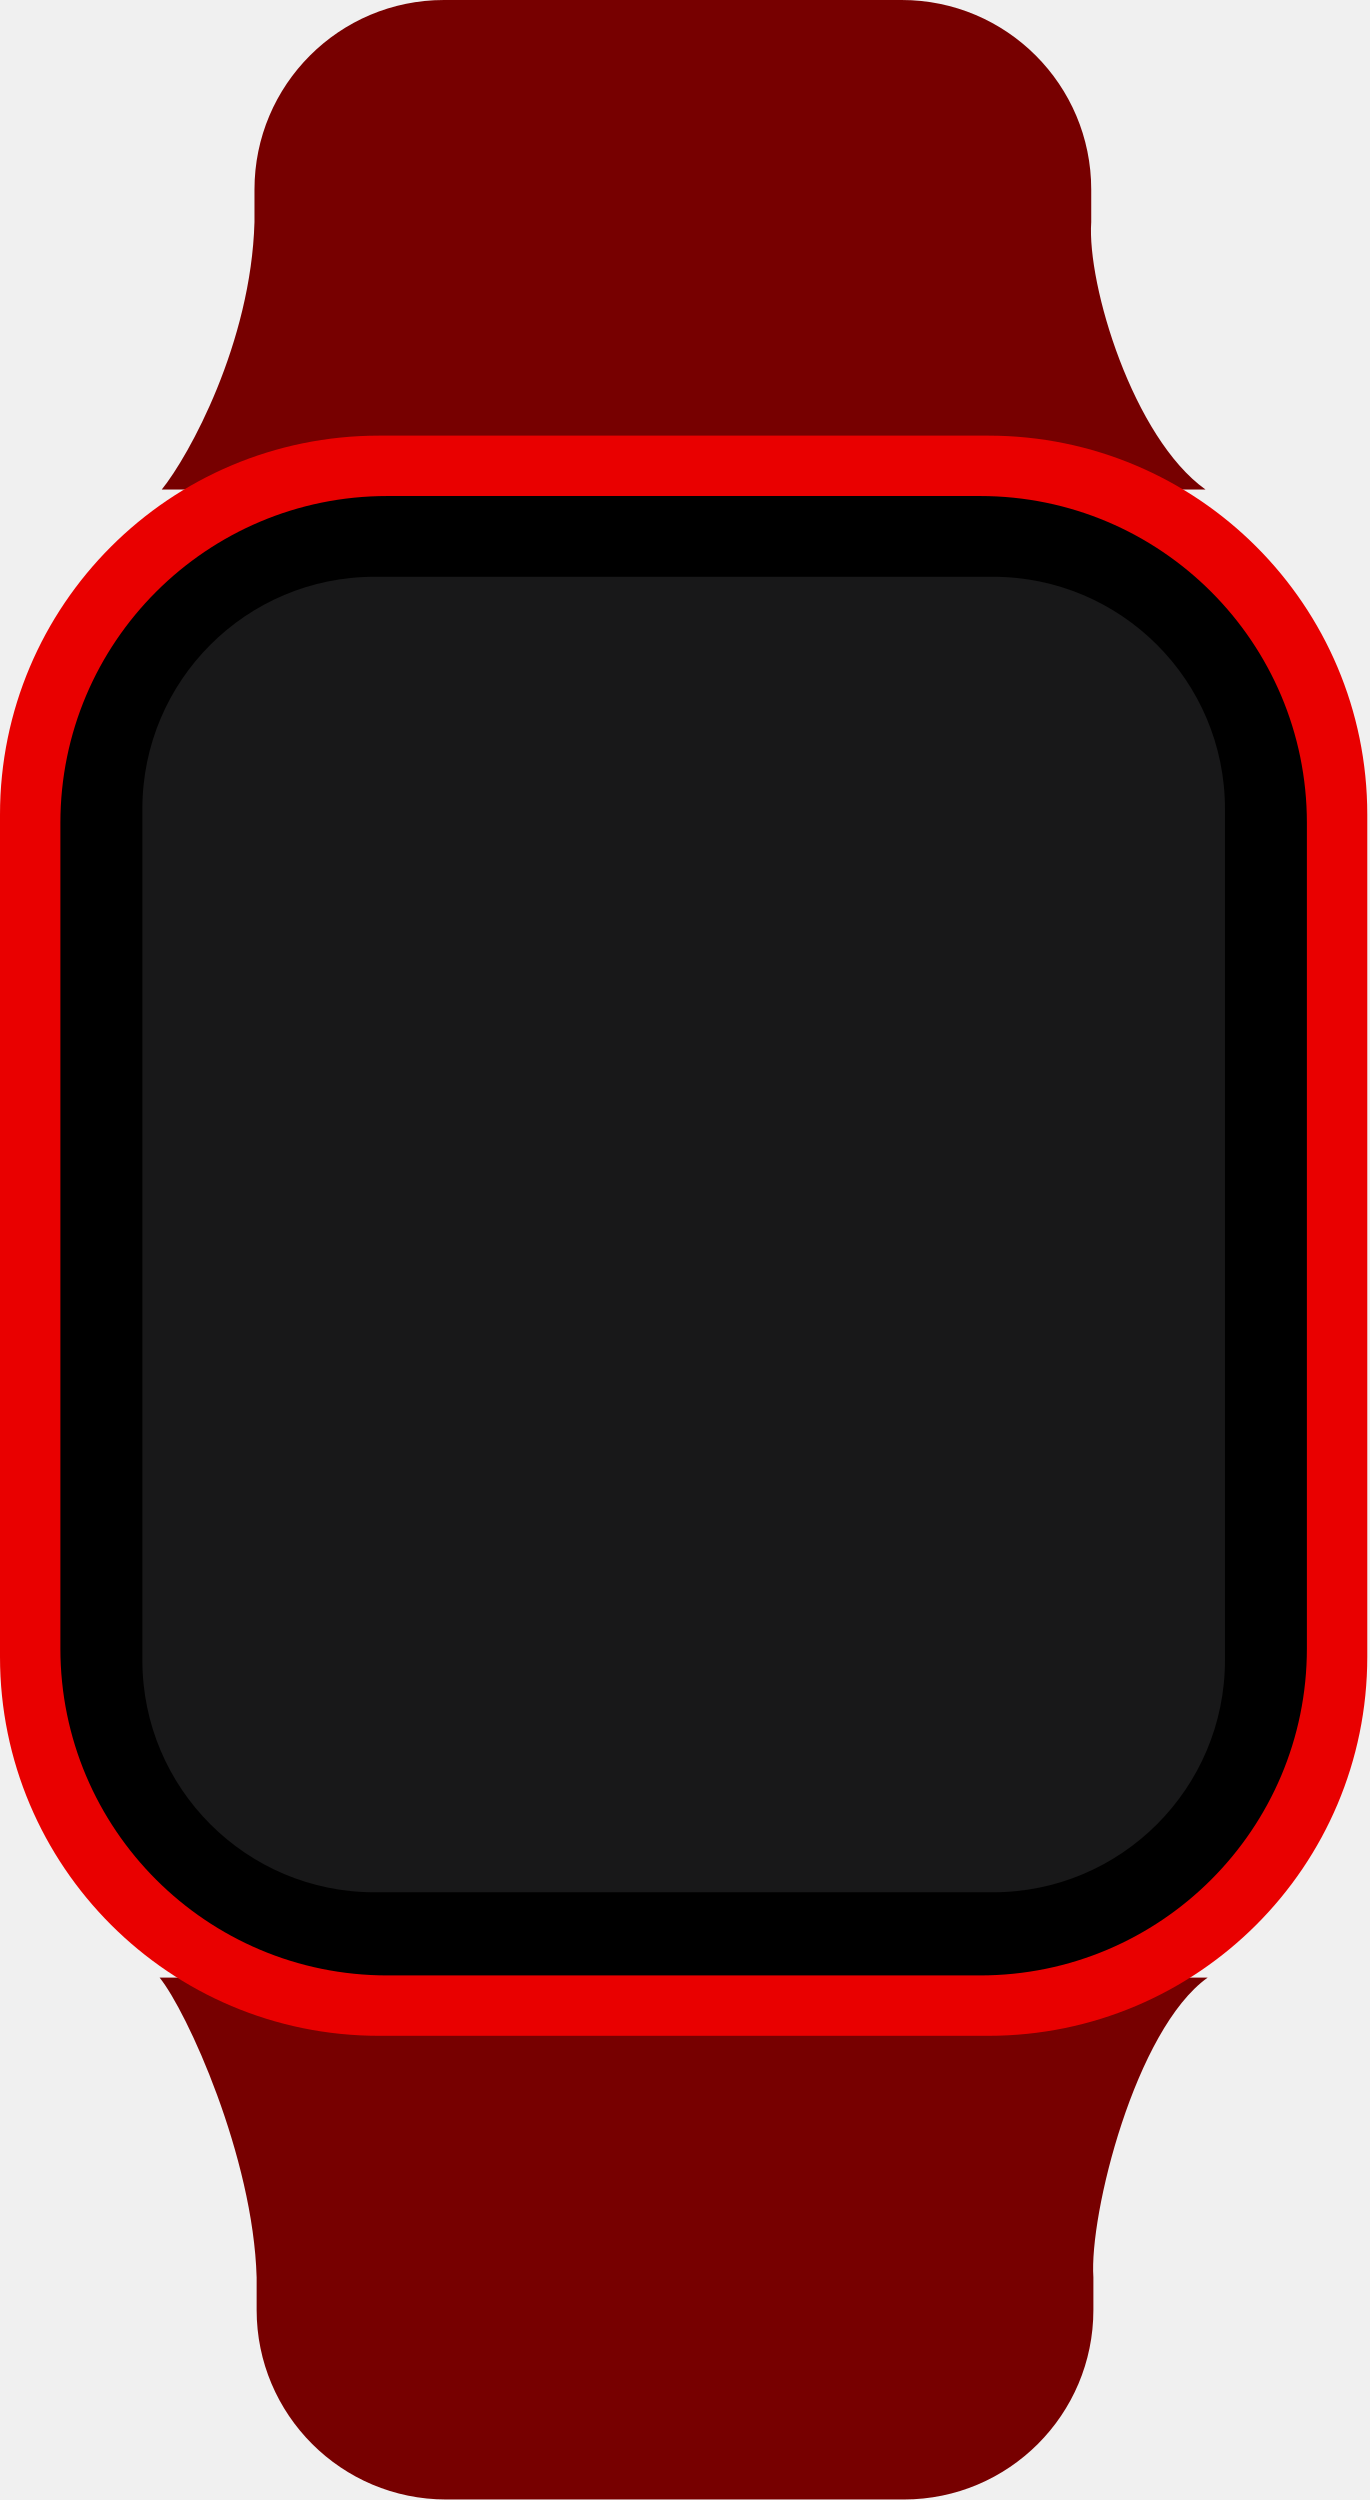
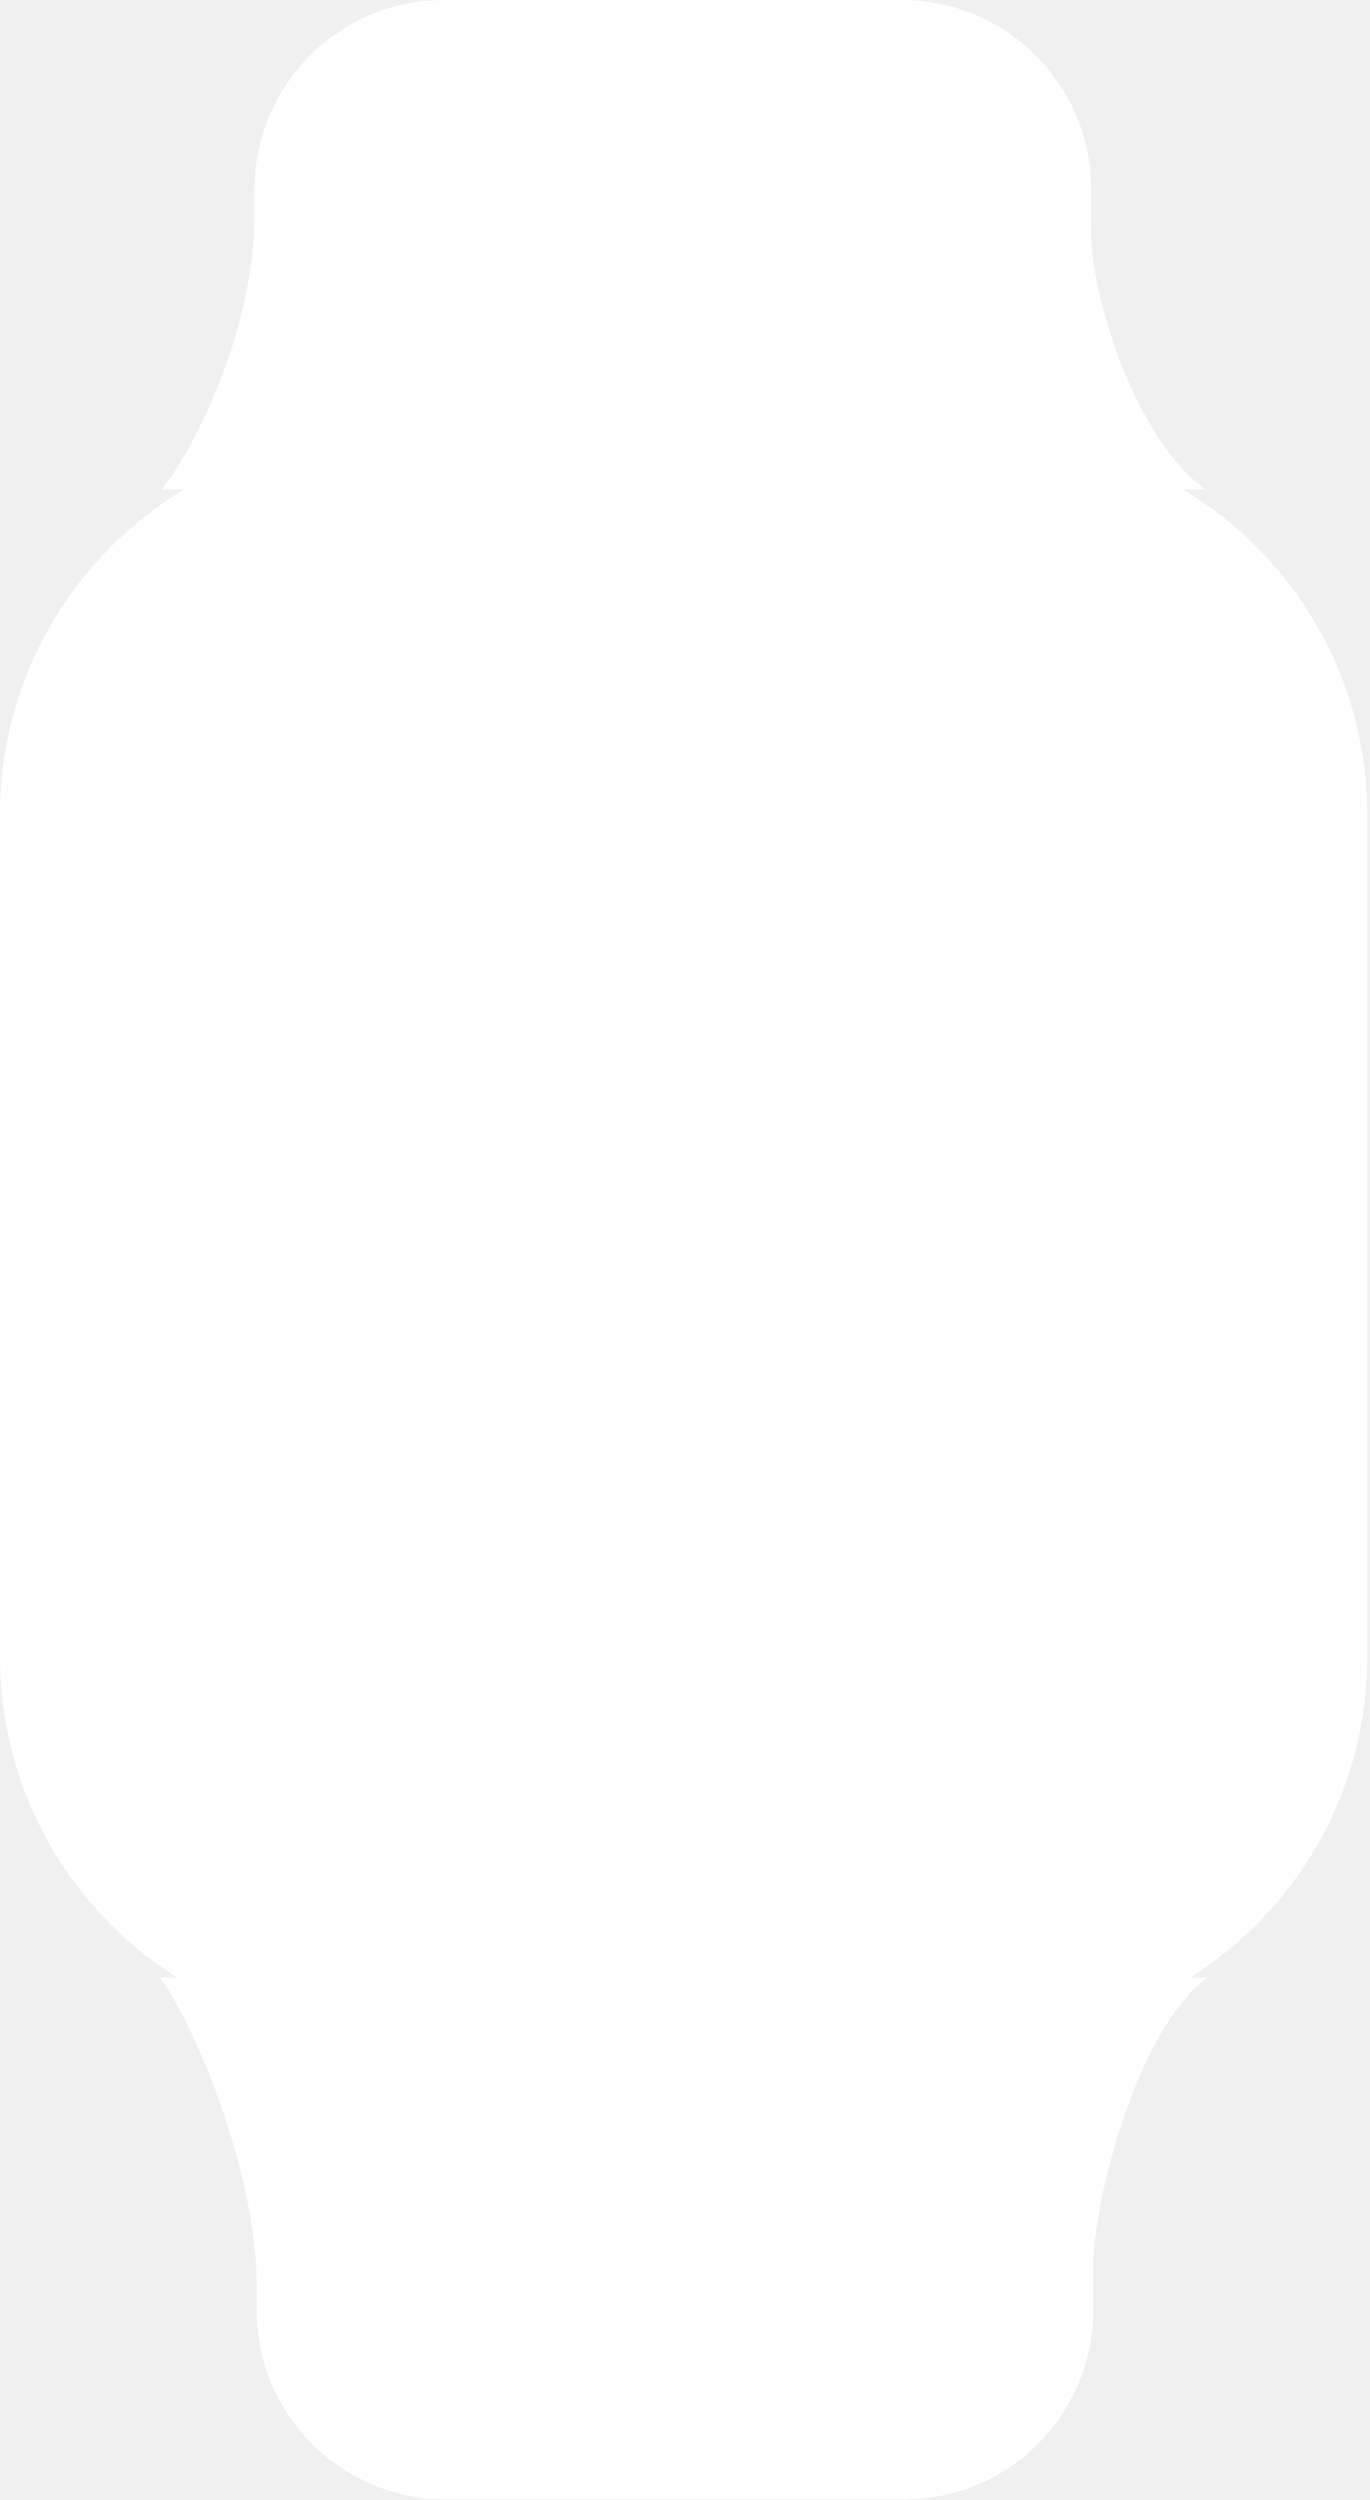
<svg xmlns="http://www.w3.org/2000/svg" width="378" height="690" viewBox="0 0 378 690" fill="none">
-   <path d="M70.236 61.307C69.284 94.64 52.181 125.789 44.642 135.114H332.727C312.728 120.829 299.99 78.569 301.18 61.307V52.308C301.18 23.419 277.761 0 248.873 0H122.544C93.655 0 70.236 23.419 70.236 52.308V61.307Z" fill="#770000" />
-   <path d="M70.831 628.55C69.879 595.218 51.586 555.14 44.046 545.815H333.322C313.323 560.1 300.585 611.289 301.775 628.55V637.55C301.775 666.439 278.357 689.858 249.468 689.858H123.139C94.25 689.858 70.831 666.439 70.831 637.55V628.55Z" fill="#770000" />
-   <rect y="120.234" width="377.368" height="441.652" rx="104.615" fill="#E90000" />
-   <rect x="16.666" y="136.9" width="344.036" height="408.319" rx="90.231" fill="black" />
-   <rect opacity="0.7" x="39.293" y="159.189" width="298.799" height="363.083" rx="64.077" fill="#F2F4FC" fill-opacity="0.14" />
+   <path d="M70.236 61.307C69.284 94.64 52.181 125.789 44.642 135.114H332.727C312.728 120.829 299.99 78.569 301.18 61.307V52.308C301.18 23.419 277.761 0 248.873 0H122.544C93.655 0 70.236 23.419 70.236 52.308V61.307Z" fill="#ffffff" />
+   <path d="M70.831 628.55C69.879 595.218 51.586 555.14 44.046 545.815H333.322C313.323 560.1 300.585 611.289 301.775 628.55V637.55C301.775 666.439 278.357 689.858 249.468 689.858H123.139C94.25 689.858 70.831 666.439 70.831 637.55V628.55Z" fill="#ffffff" />
+   <rect y="120.234" width="377.368" height="441.652" rx="104.615" fill="#ffffff" />
+   <rect x="16.666" y="136.9" width="344.036" height="408.319" rx="90.231" fill="ffffff" />
+   <rect opacity="0.7" x="39.293" y="159.189" width="298.799" height="363.083" rx="64.077" fill="#ffffff" fill-opacity="0.14" />
</svg>
